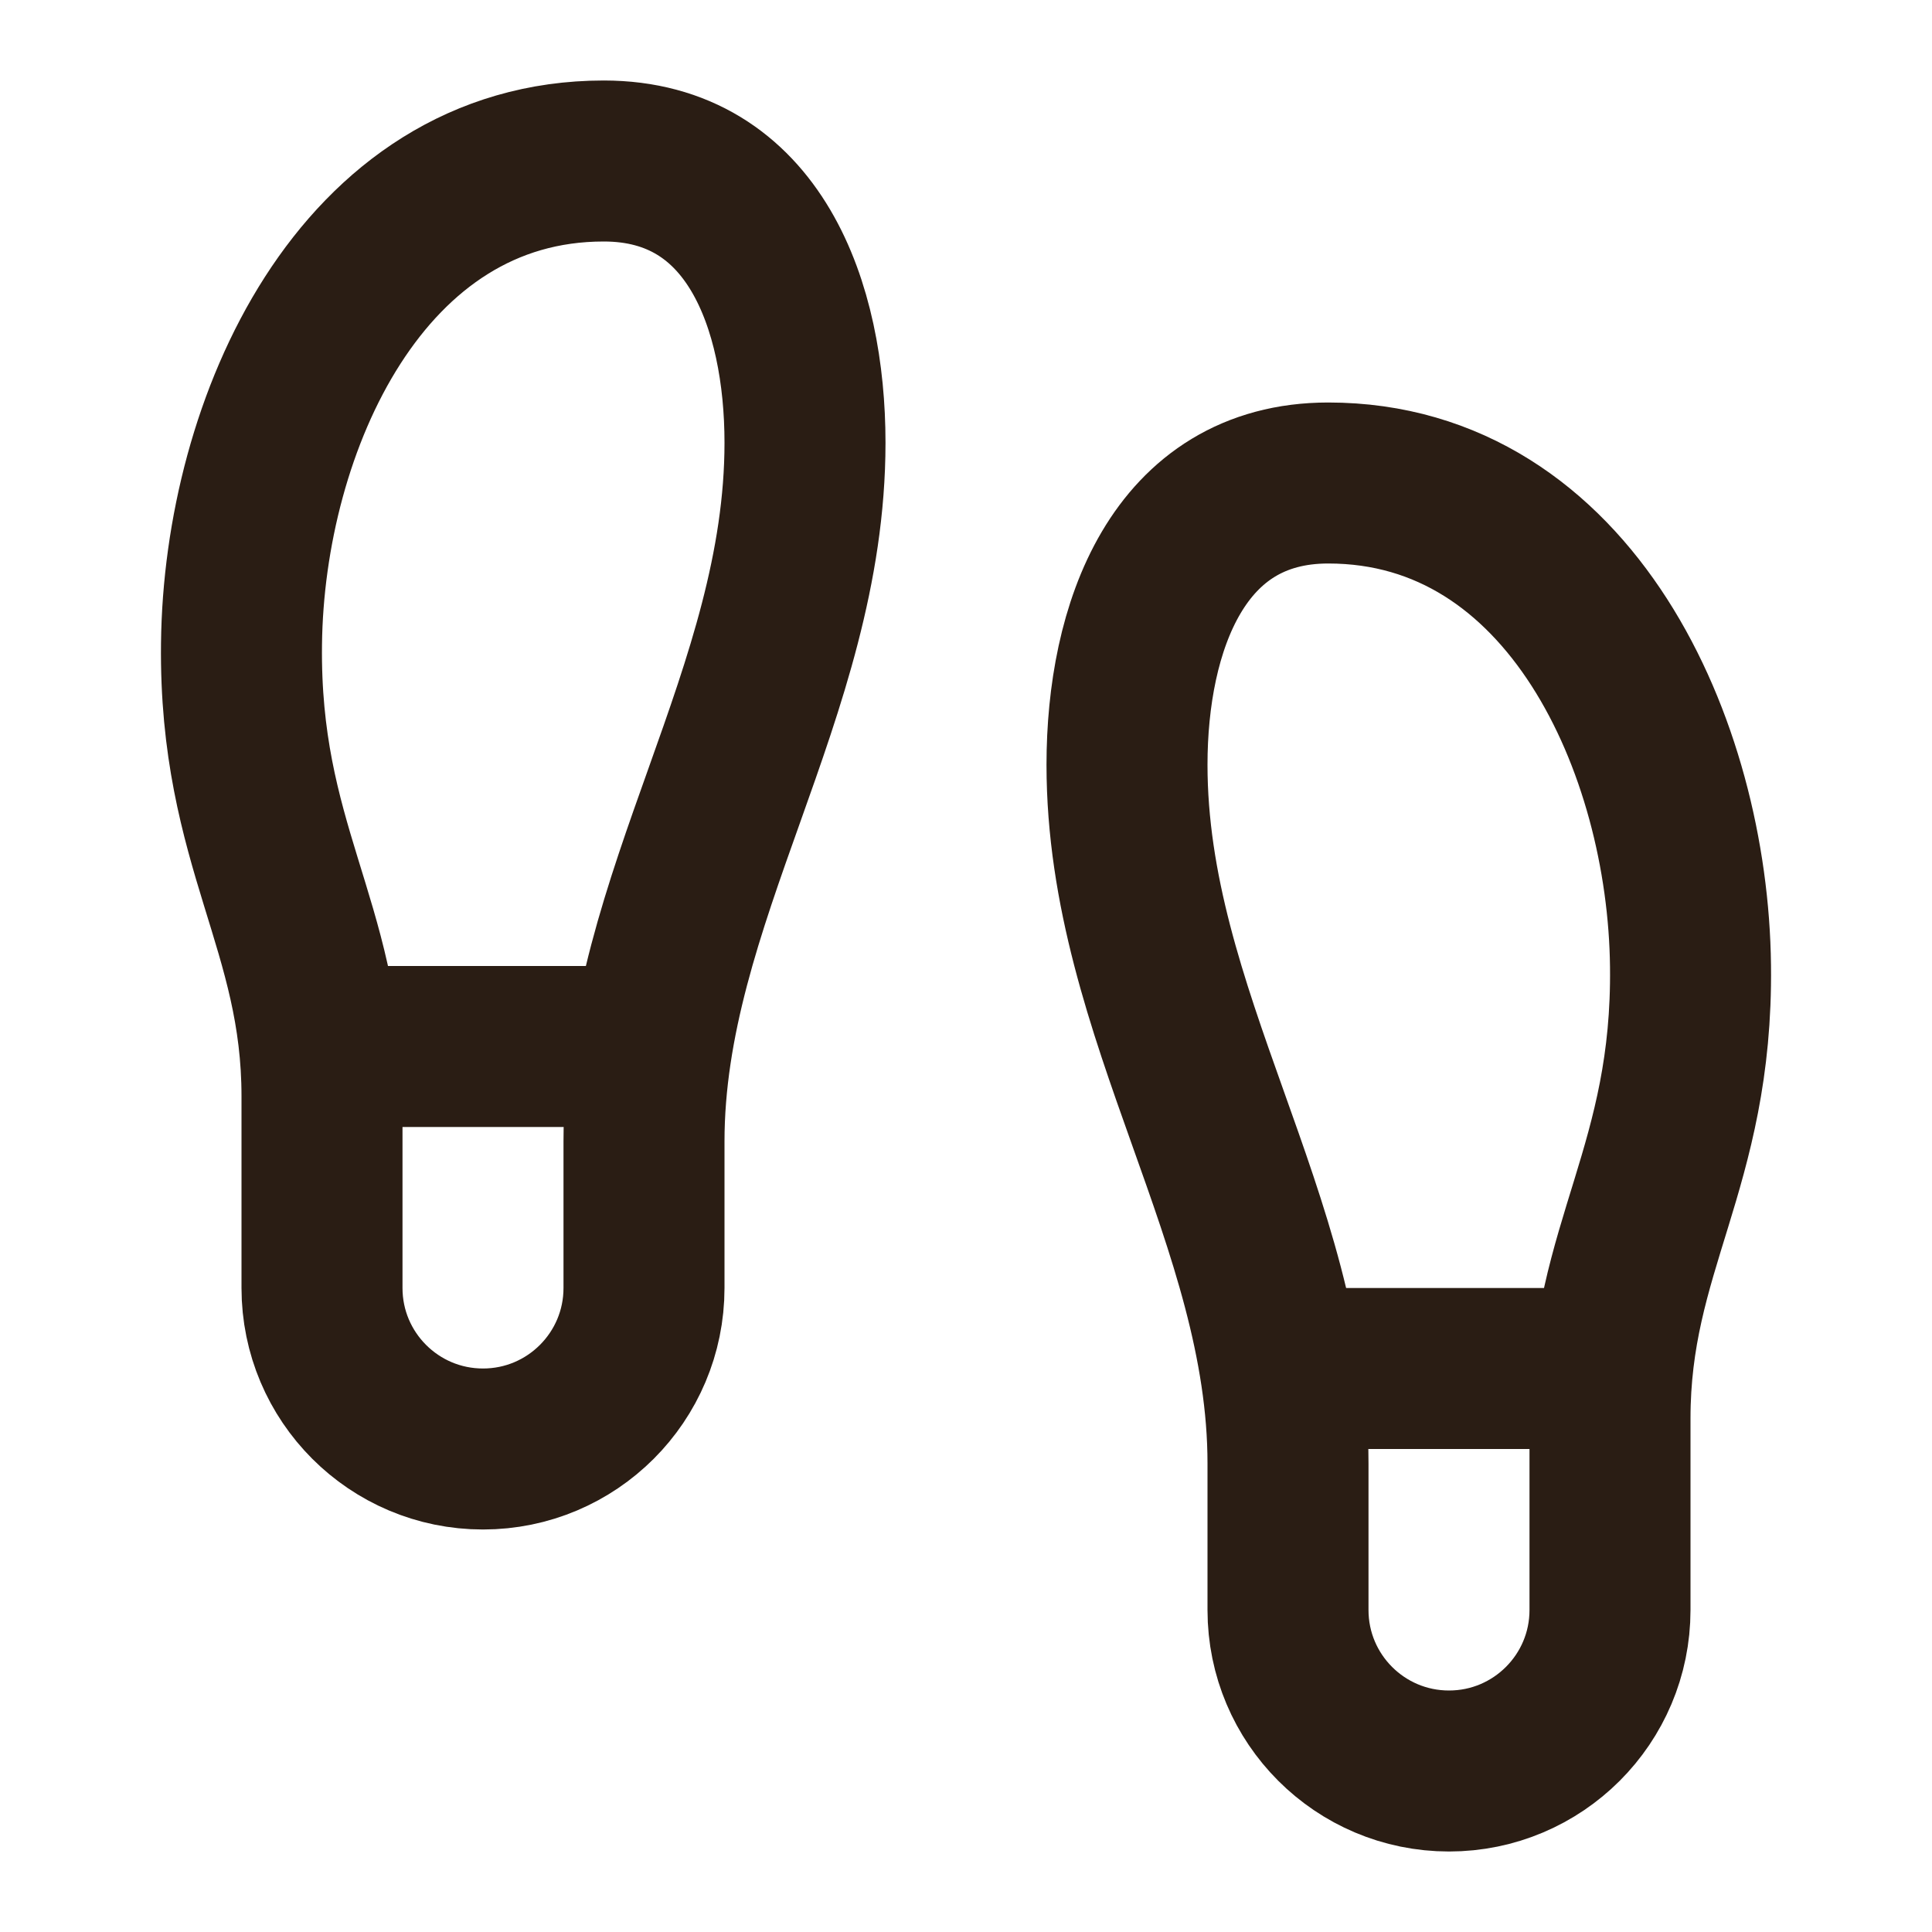
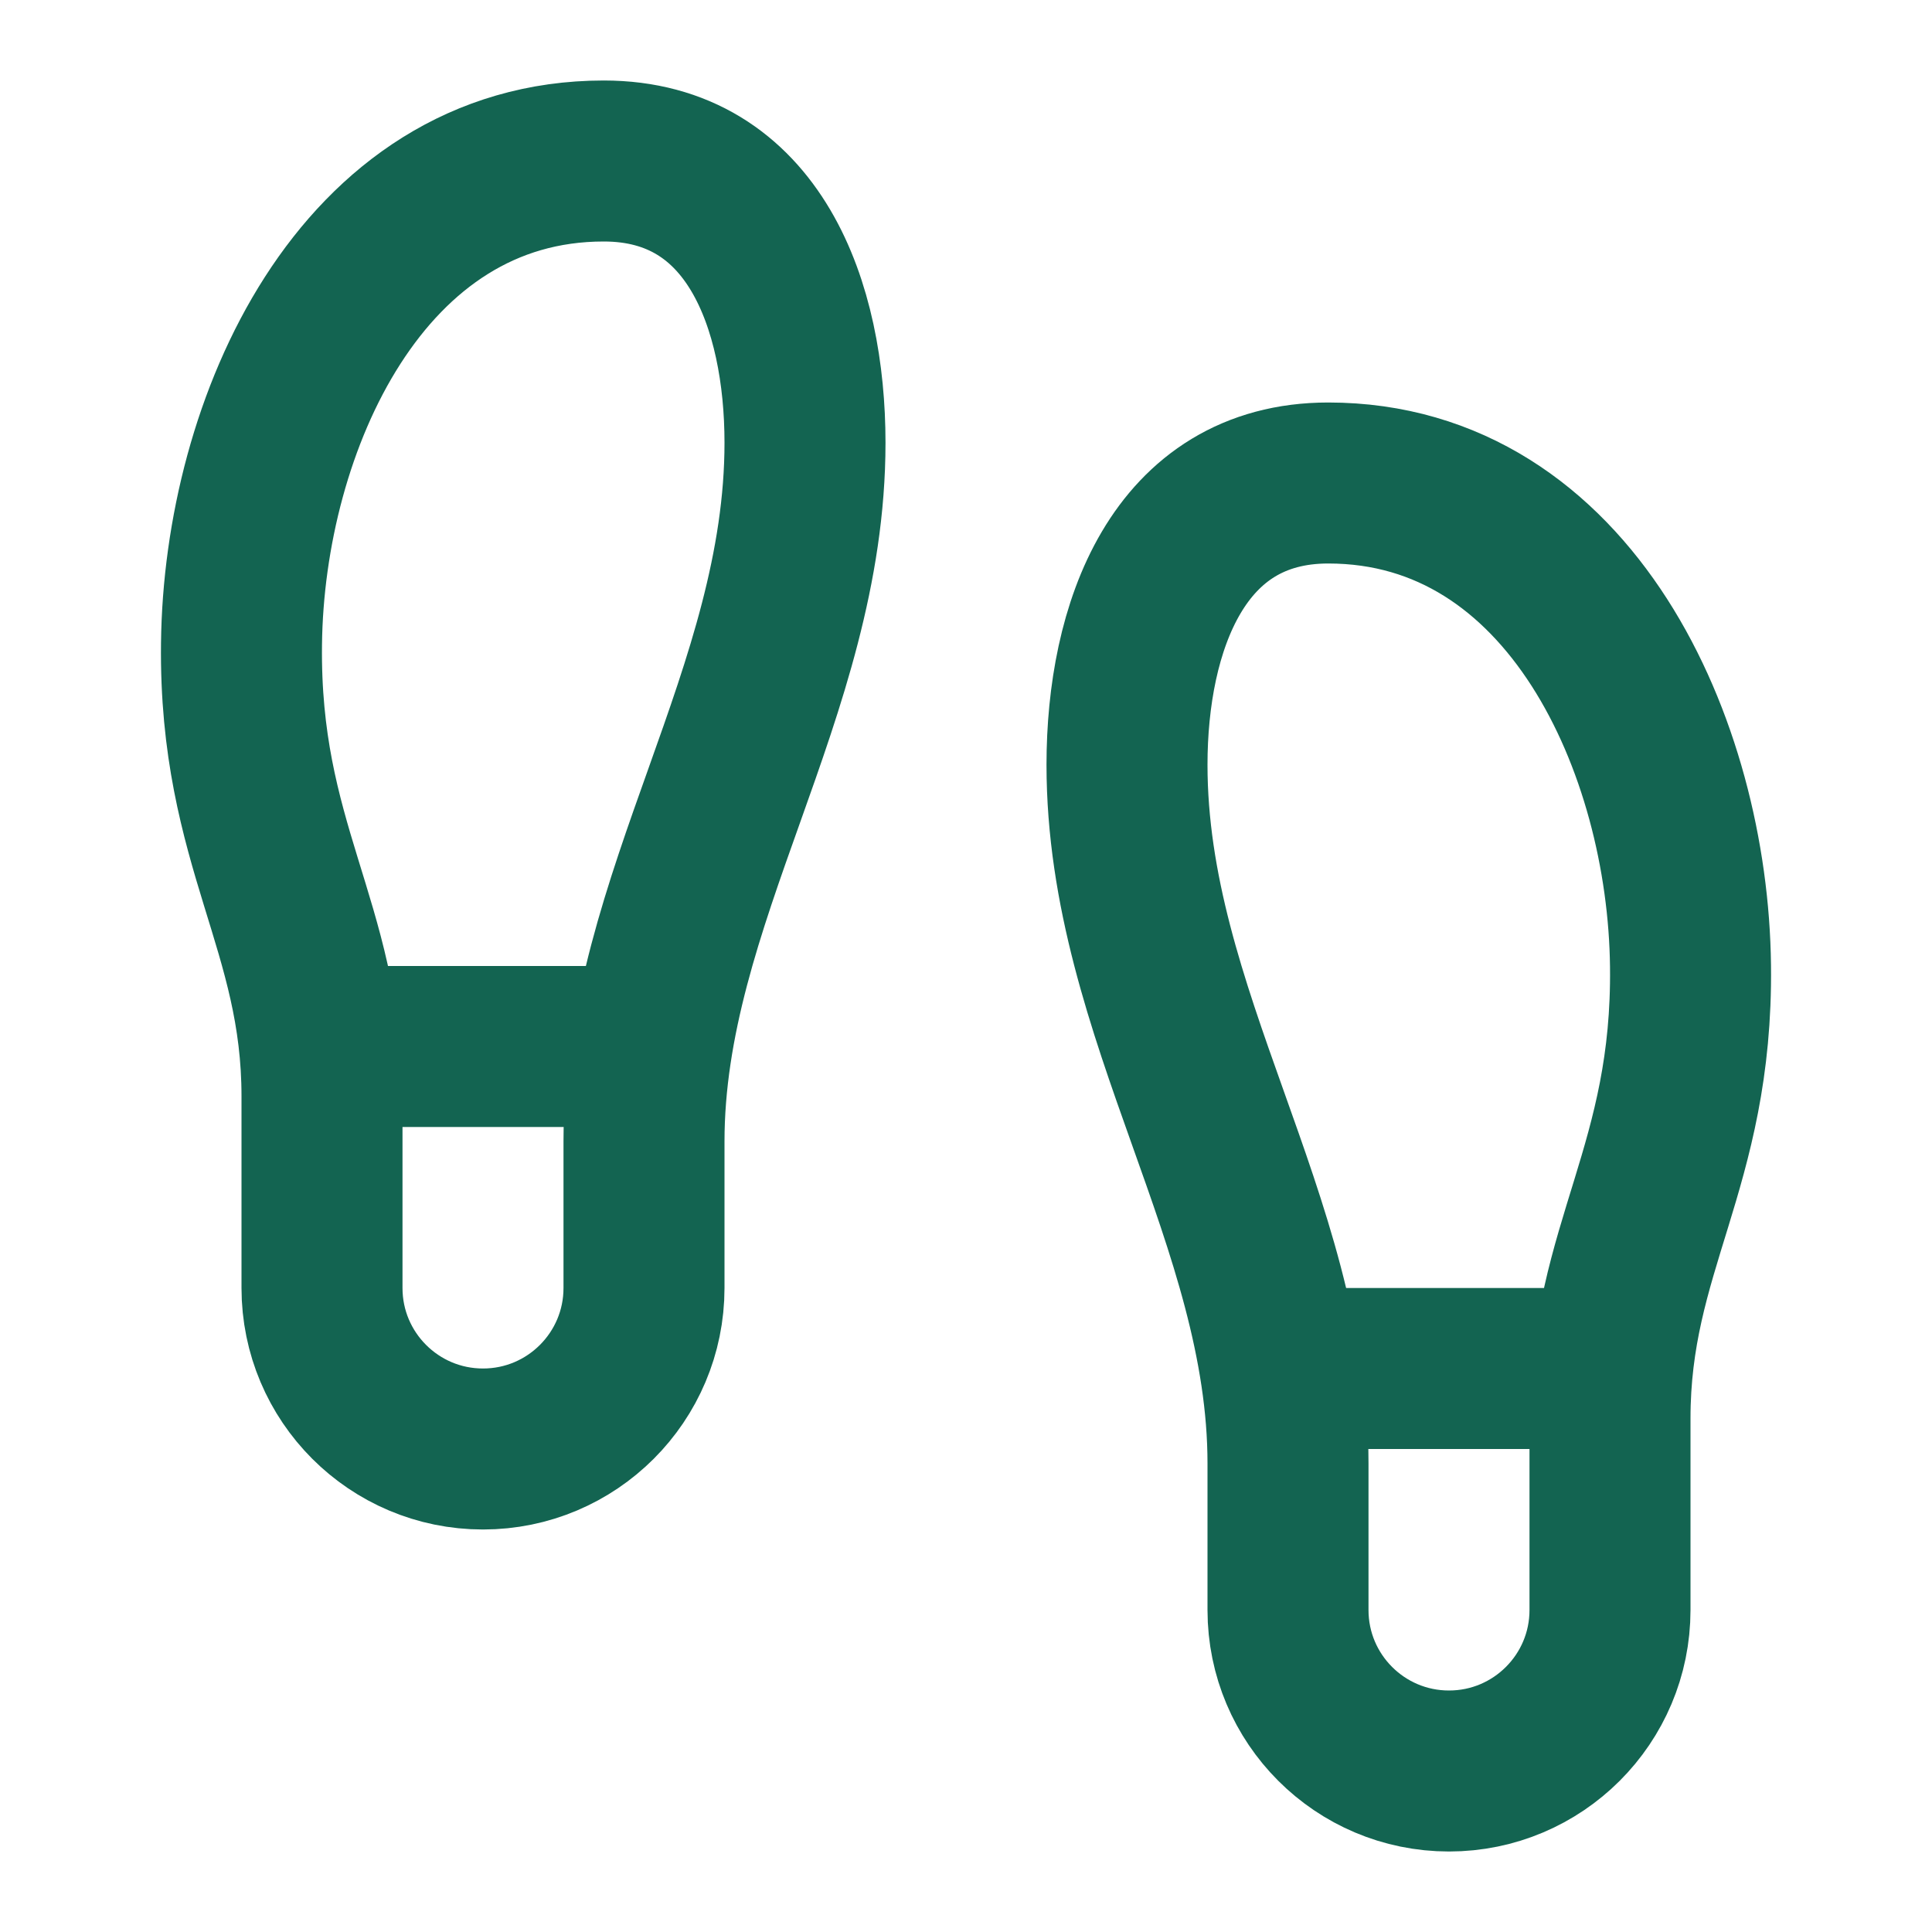
- <svg xmlns="http://www.w3.org/2000/svg" width="24" height="24" viewBox="0 0 24 24" fill="none" stroke="#2a1d14" stroke-width="2" stroke-linecap="round" stroke-linejoin="round">
+ <svg xmlns="http://www.w3.org/2000/svg" width="24" height="24" viewBox="0 0 24 24" fill="none" stroke="#136451" stroke-width="2" stroke-linecap="round" stroke-linejoin="round">
  <path d="M4 16v-2.38C4 11.5 2.97 10.5 3 8c.03-2.72 1.49-6 4.5-6C9.37 2 10 3.8 10 5.5c0 3.11-2 5.66-2 8.68V16a2 2 0 1 1-4 0Z" />
  <path d="M20 20v-2.38c0-2.12 1.03-3.12 1-5.62-.03-2.72-1.49-6-4.5-6C14.63 6 14 7.8 14 9.5c0 3.11 2 5.66 2 8.68V20a2 2 0 1 0 4 0Z" />
  <path d="M16 17h4" />
  <path d="M4 13h4" />
</svg>
